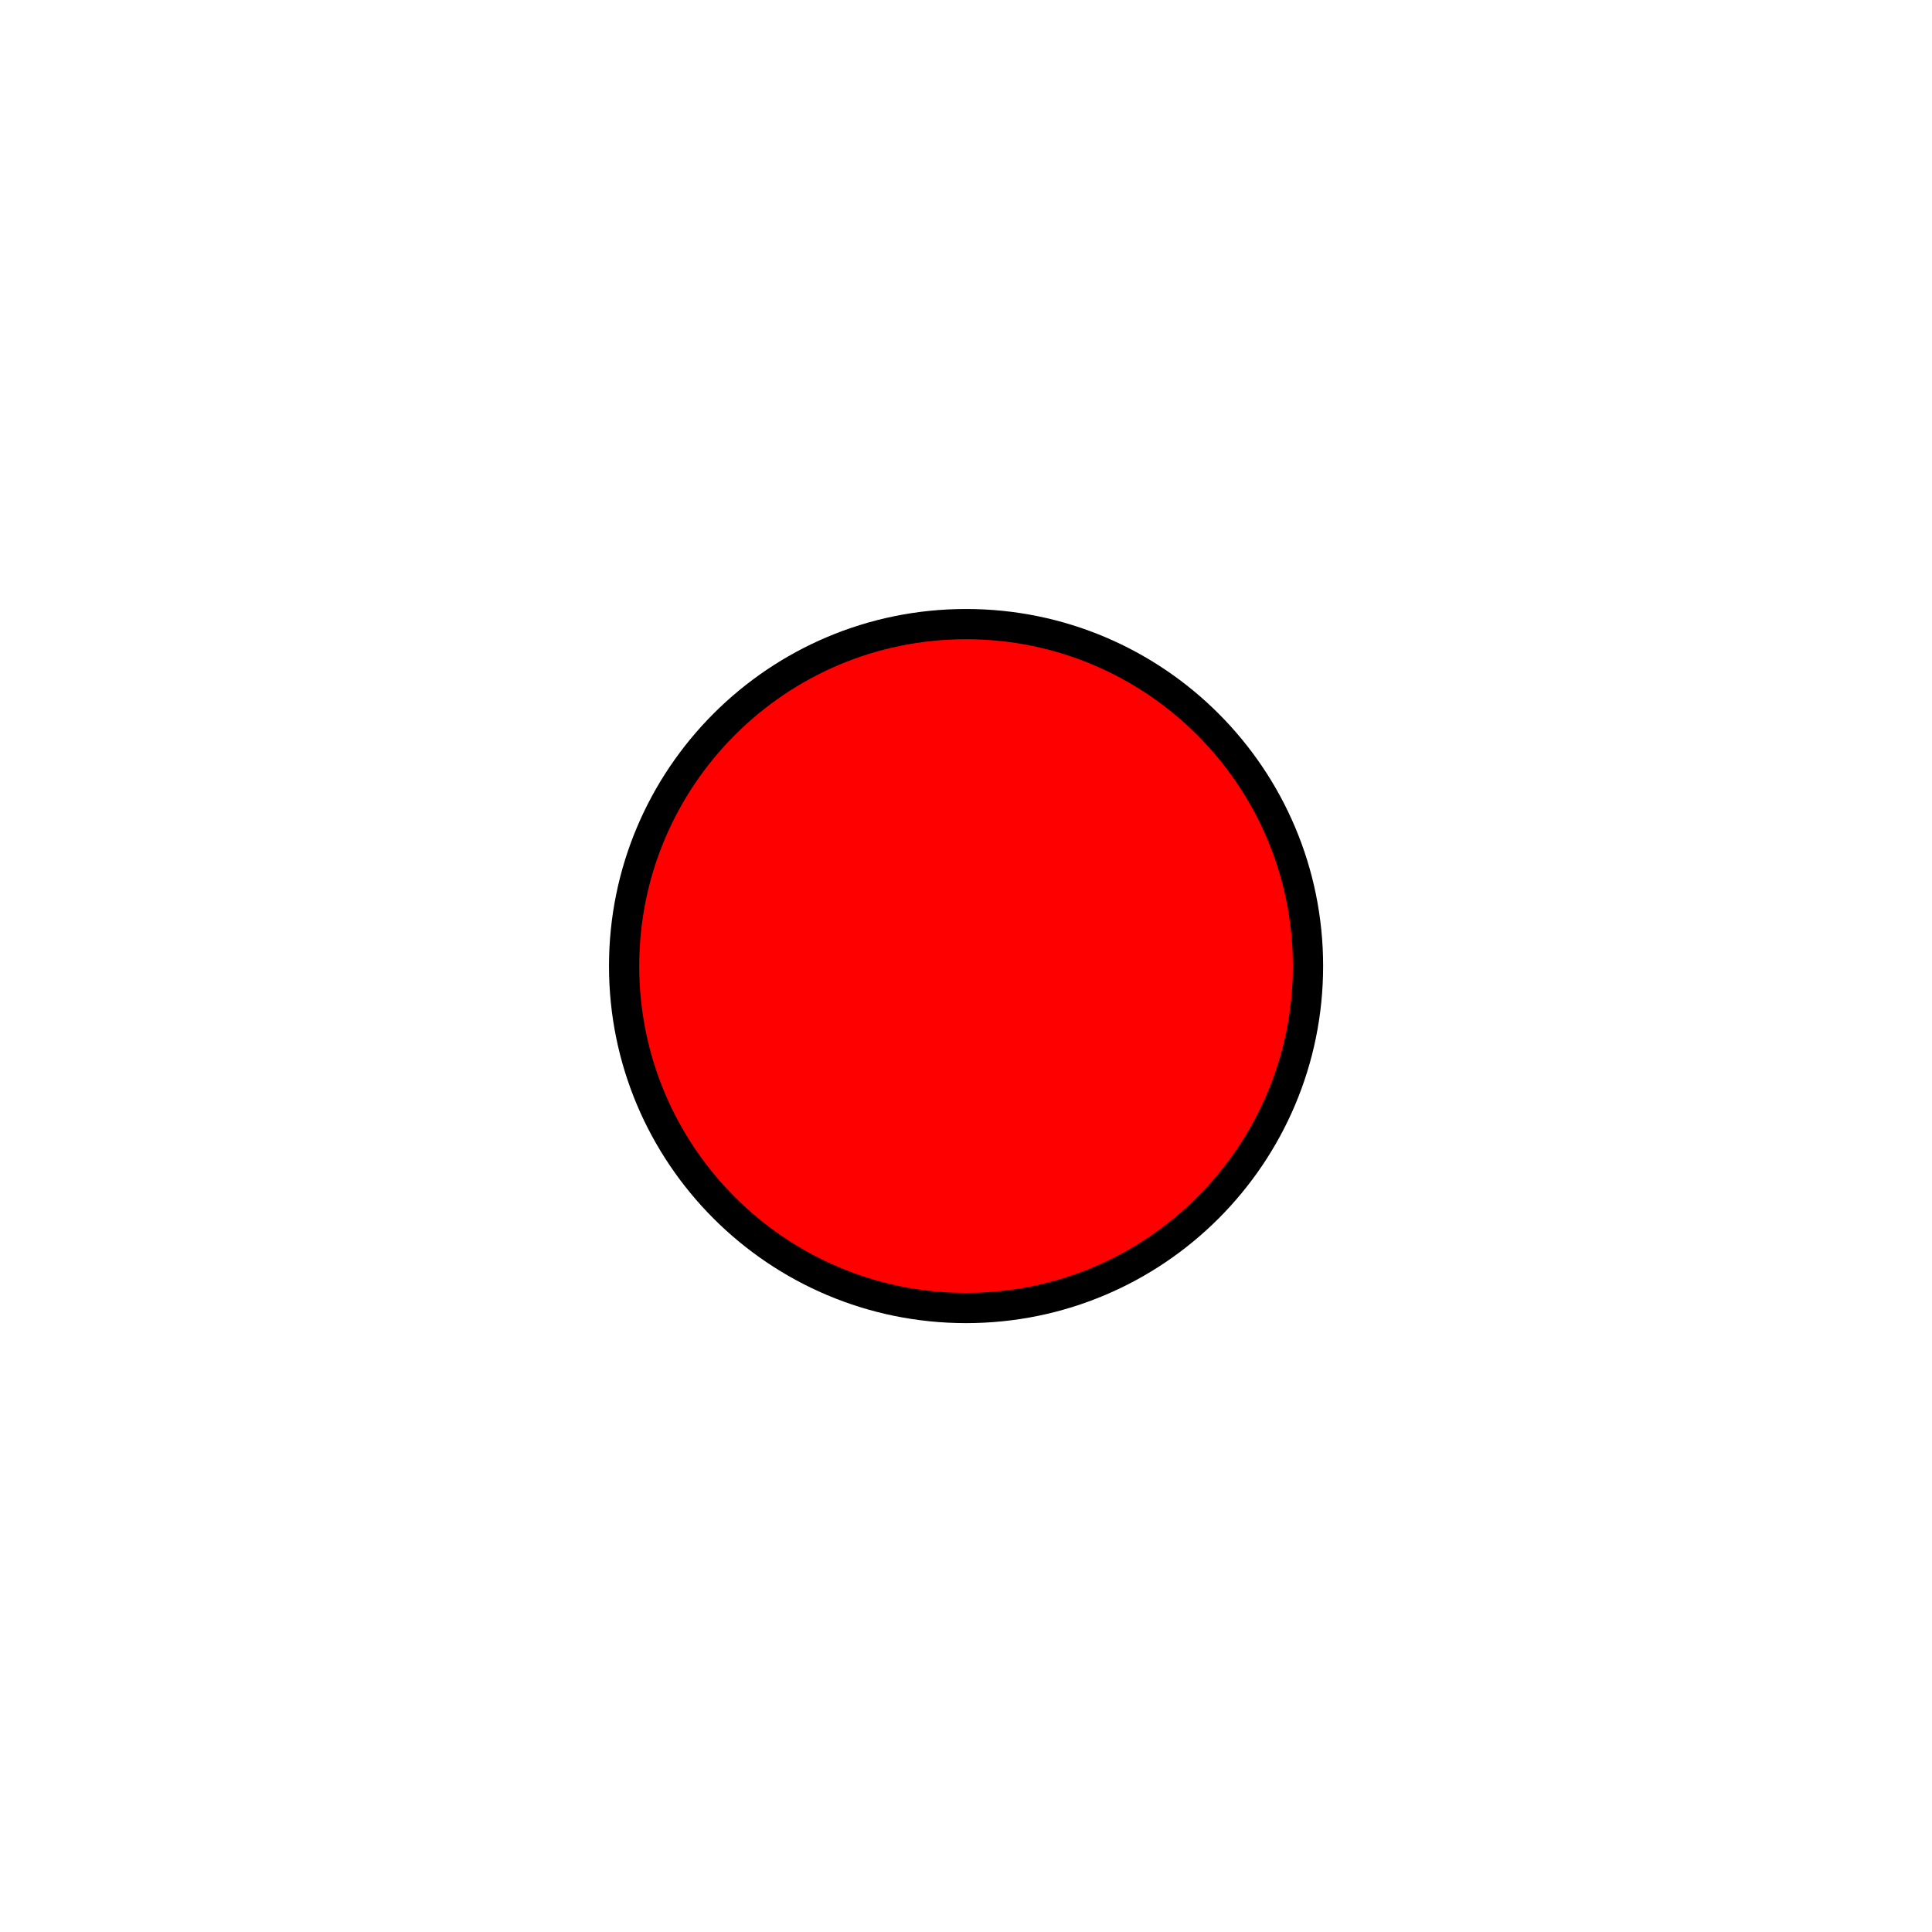
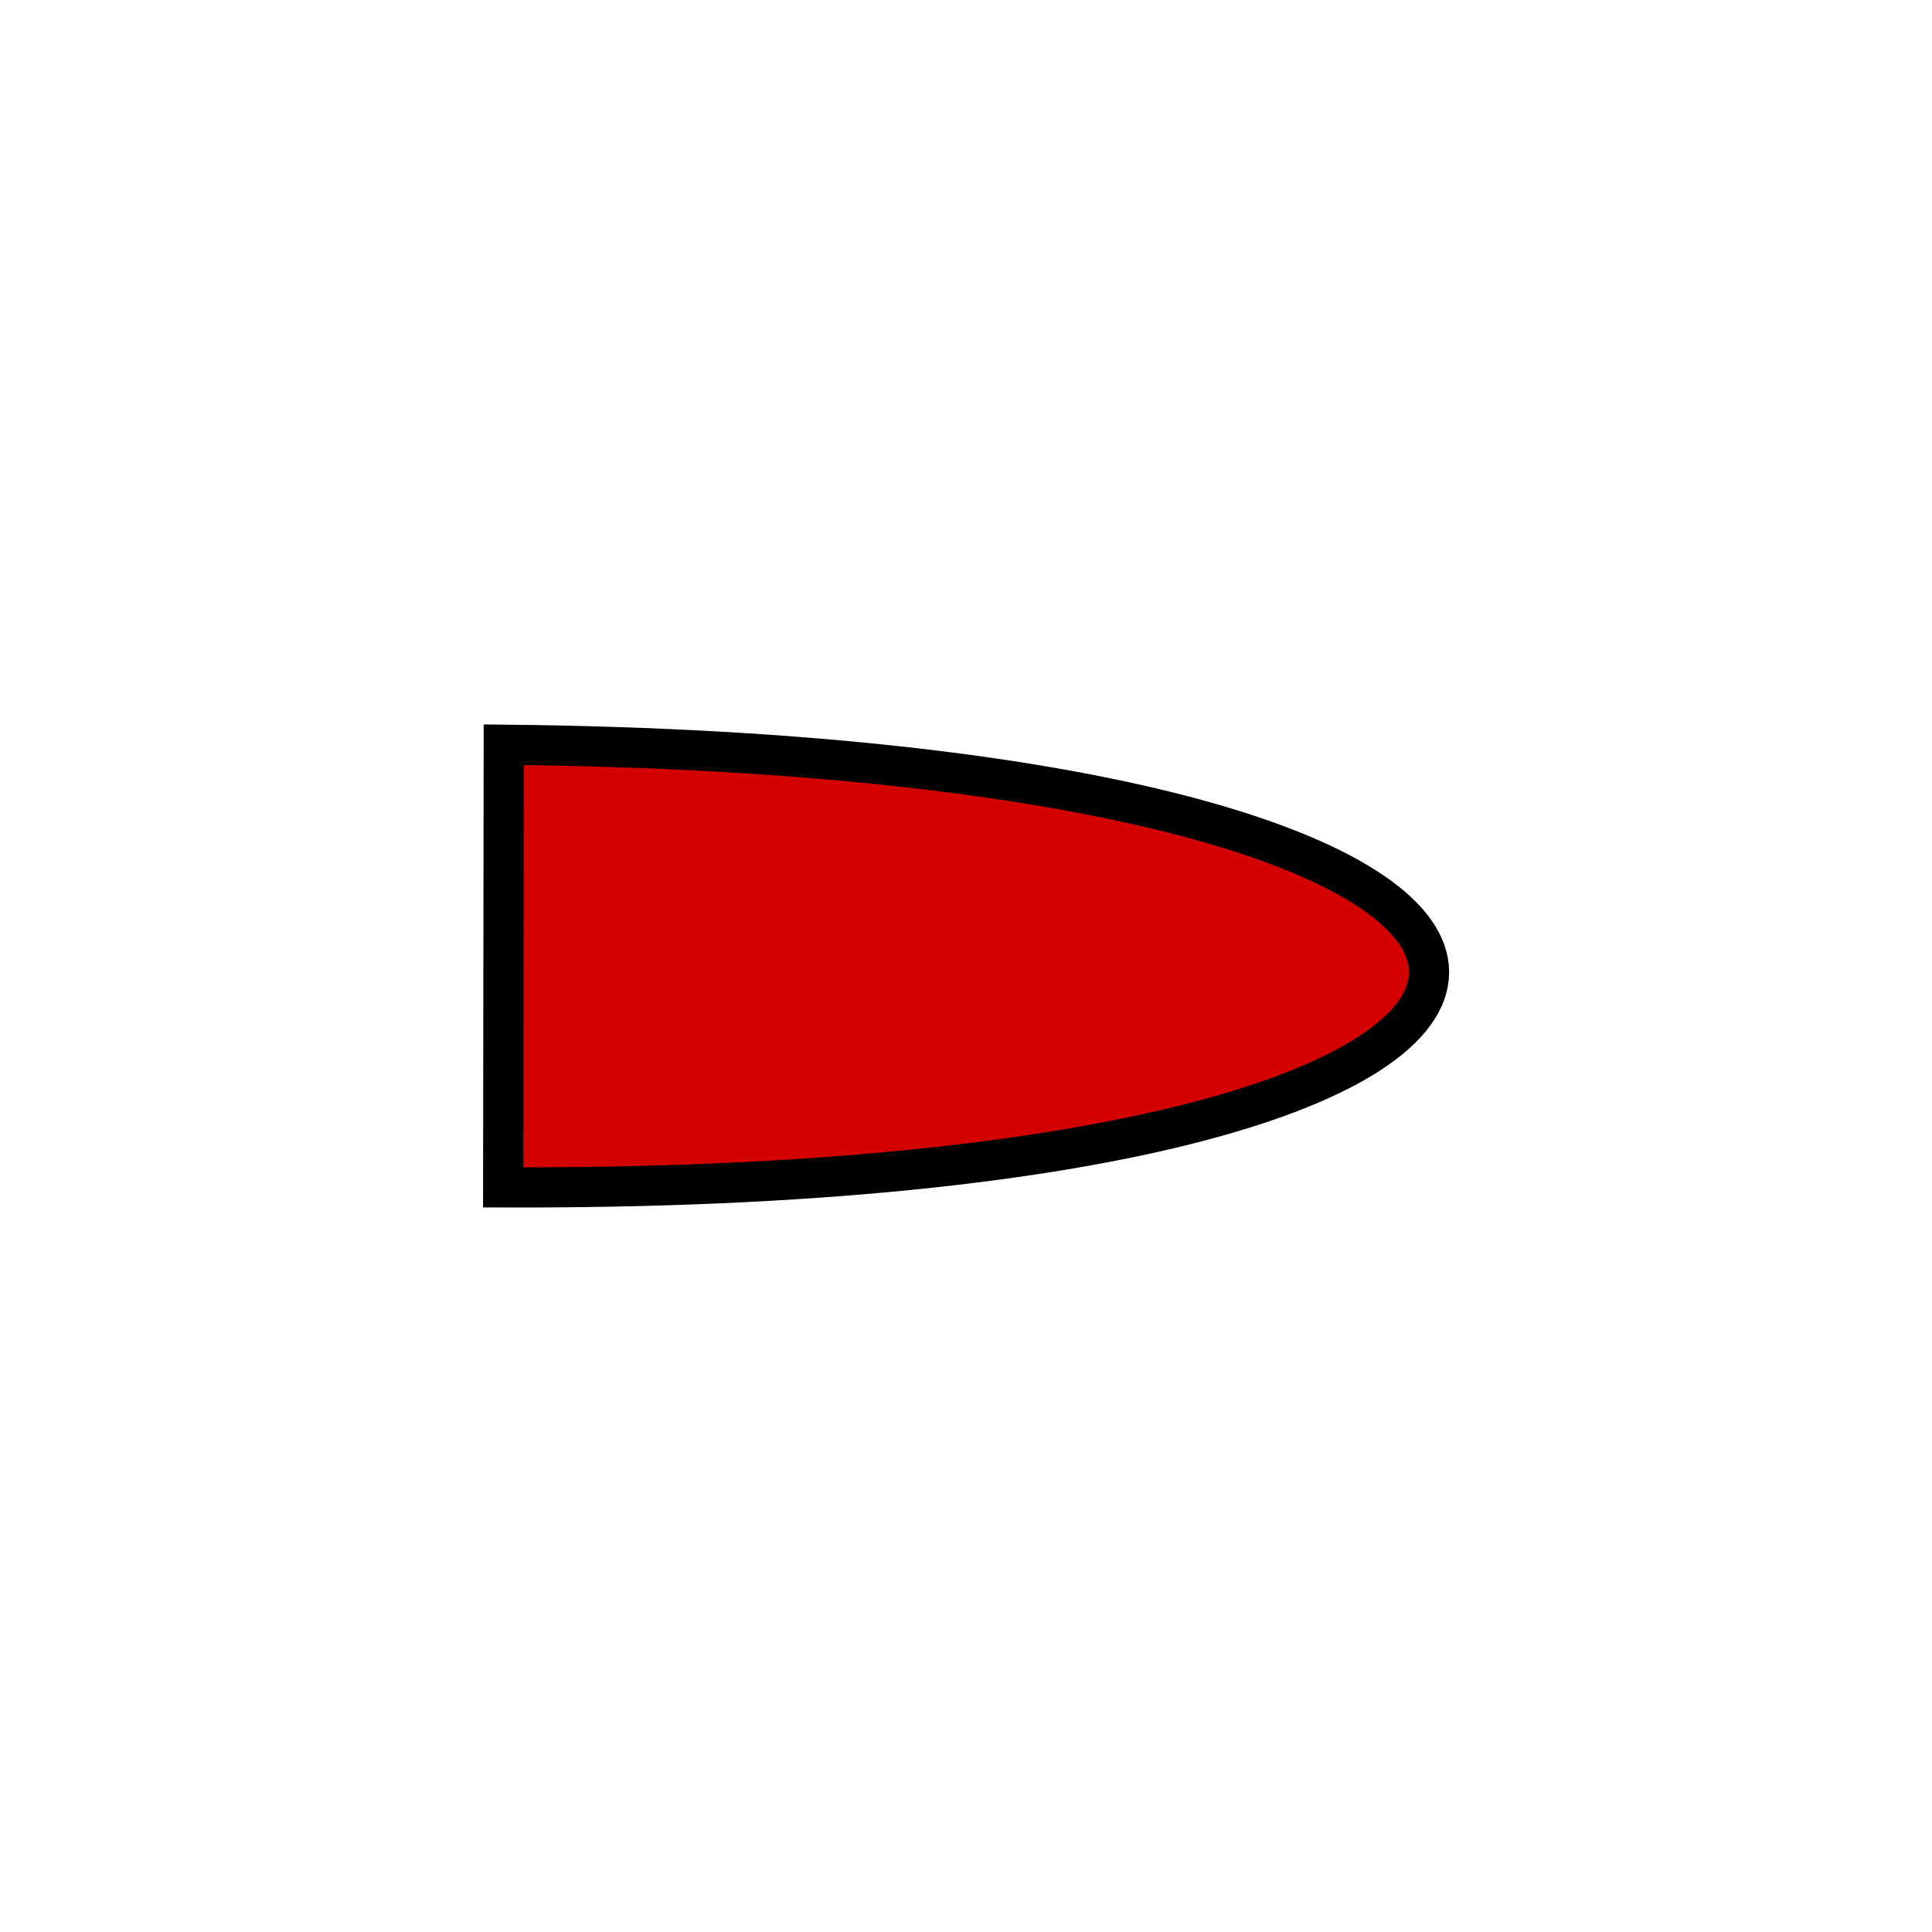
<svg xmlns="http://www.w3.org/2000/svg" width="64" height="64" viewBox="0 0 16.933 16.933" version="1.1" id="svg5">
  <defs id="defs2" />
  <g id="layer1">
-     <circle style="fill:#ff0000;fill-rule:evenodd;stroke:#000000;stroke-width:0.265;stroke-opacity:1" id="path945" cx="8.467" cy="8.467" r="2.997" />
+     <path style="fill:#d40000;stroke:#000000;stroke-width:0.352px;stroke-linecap:butt;stroke-linejoin:miter;stroke-opacity:1" d="m 4.415,6.527 -0.005,3.88 c 10.819,0.035 10.819,-3.771 0.005,-3.88 z" id="path877" />
  </g>
</svg>
